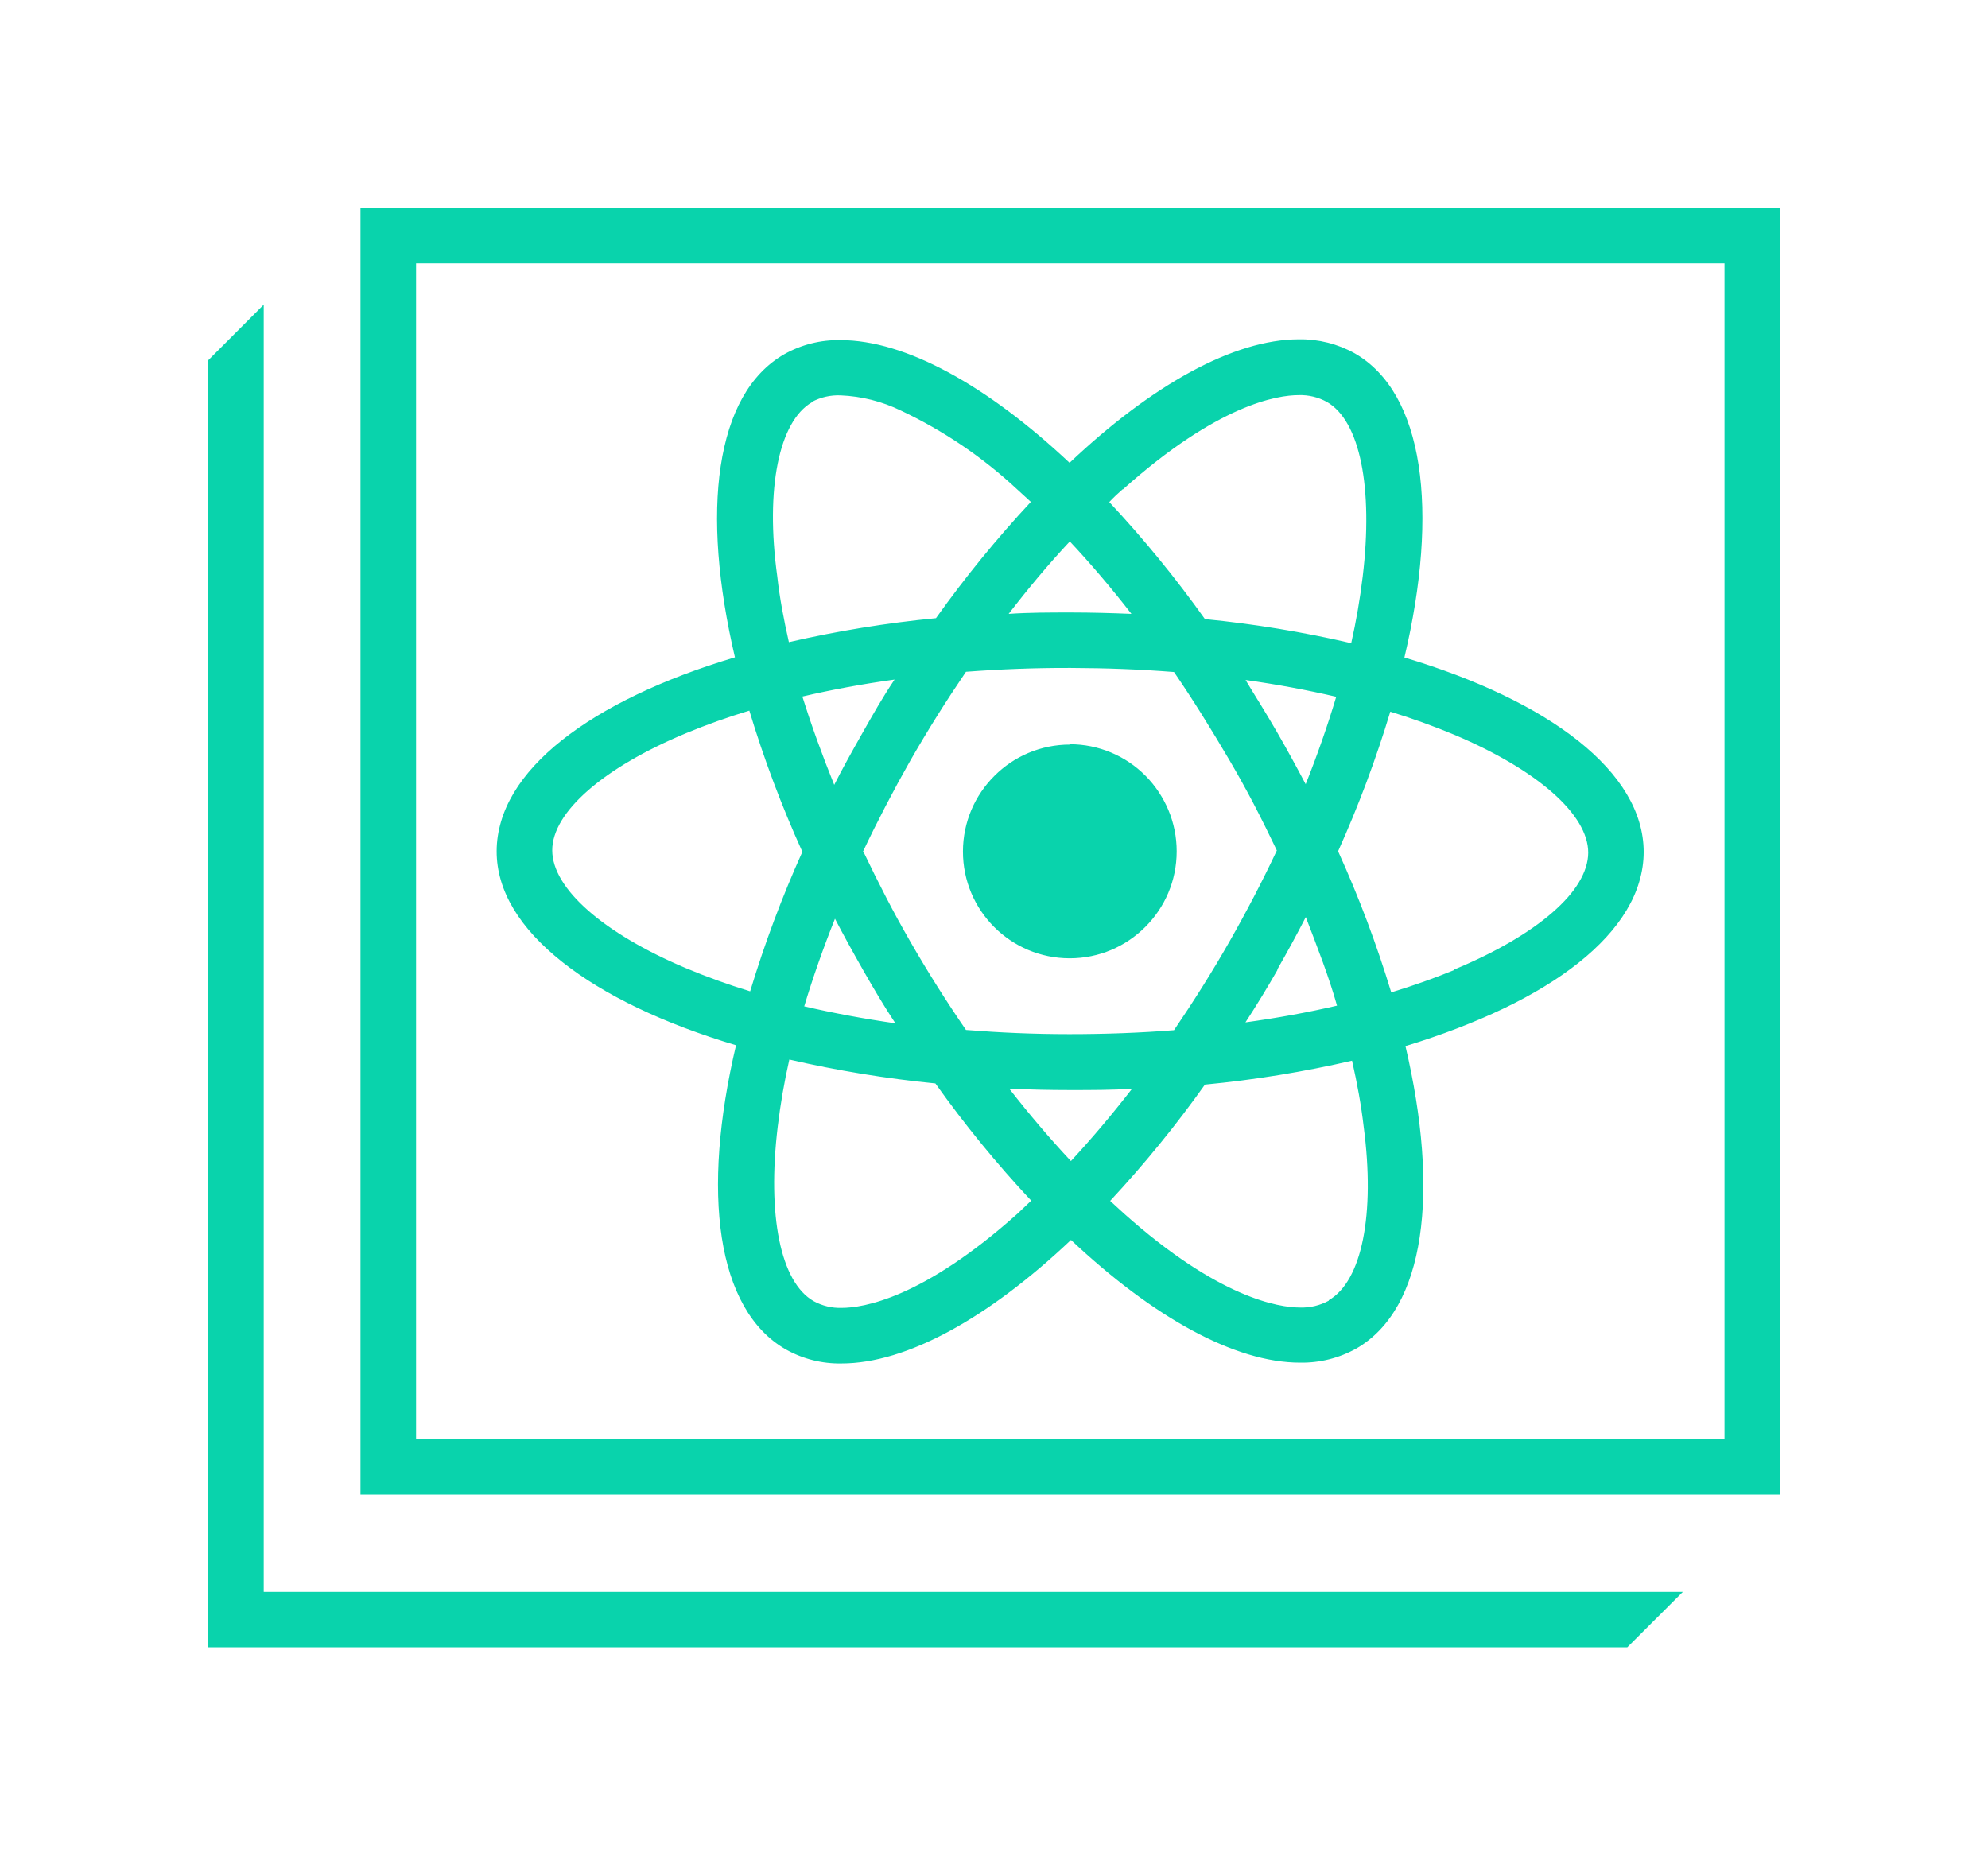
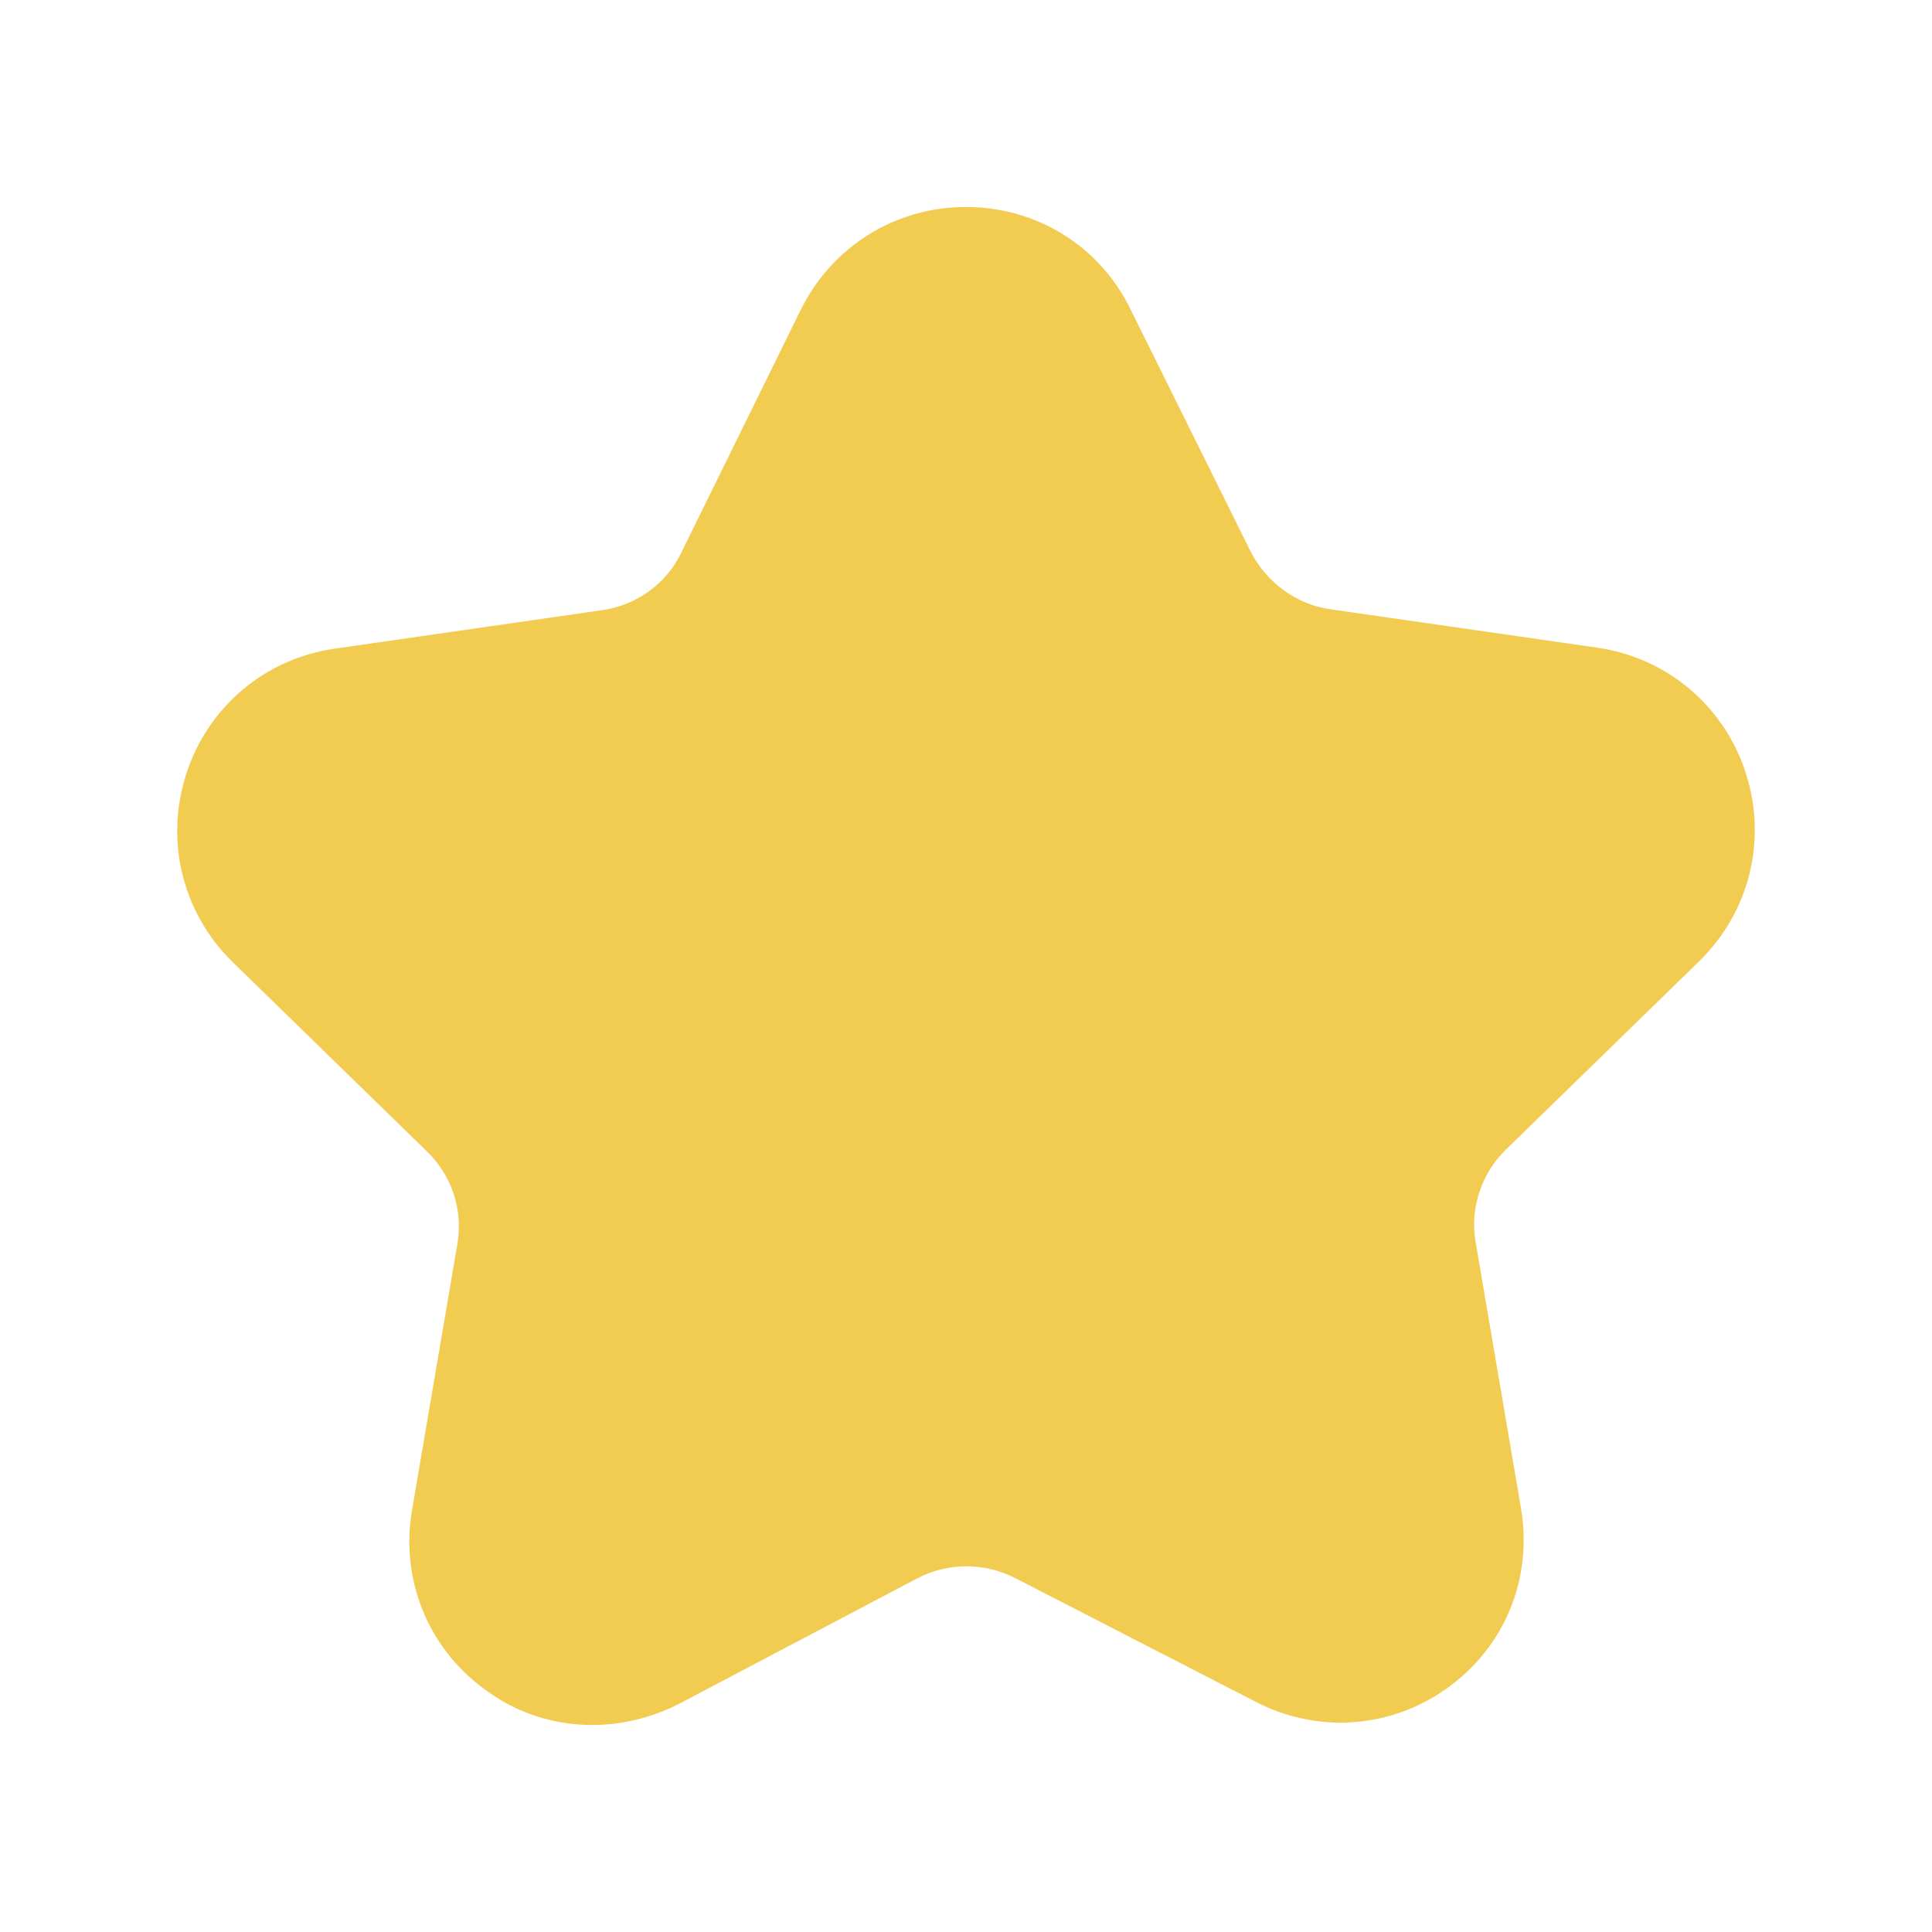
- <svg xmlns="http://www.w3.org/2000/svg" viewBox="0 0 170.96 159.93">
-   <defs>
-     <style>.cls-1{fill:#09d3ac;}</style>
-   </defs>
-   <path class="cls-1" d="M141.35,73.27c0-6.89-8.11-13-20.58-16.73,3-12.67,1.69-22.75-4.28-26.16a9.55,9.55,0,0,0-4.79-1.2c-5.57,0-12.61,3.89-19.72,10.62-7.11-6.68-14.13-10.55-19.69-10.55a9.46,9.46,0,0,0-4.86,1.22c-5.94,3.42-7.17,13.44-4.21,26.05-12.41,3.71-20.48,9.77-20.5,16.63s8.12,13,20.59,16.72c-3,12.68-1.7,22.75,4.28,26.16a9.41,9.41,0,0,0,4.78,1.2c5.58,0,12.62-3.89,19.73-10.62,7.1,6.68,14.12,10.55,19.69,10.55a9.59,9.59,0,0,0,4.86-1.22c5.94-3.42,7.16-13.44,4.21-26C133.27,86.18,141.34,80.12,141.35,73.27ZM96.56,42.06c8.19-7.33,13.31-8.12,15.13-8.12h0a4.71,4.71,0,0,1,2.42.58c2.86,1.63,4,7.38,3.09,15a56.73,56.73,0,0,1-1,5.79,97.7,97.7,0,0,0-12.58-2.07,98.47,98.47,0,0,0-8.24-10.08C95.75,42.79,96.15,42.42,96.56,42.06ZM71.77,78.94c.78,1.5,1.61,3,2.47,4.51S76,86.49,77,88c-2.71-.39-5.34-.88-7.84-1.46C69.86,84,70.75,81.5,71.77,78.94ZM69,59.9c2.53-.59,5.18-1.08,7.93-1.46-1,1.48-1.86,3-2.76,4.59s-1.69,3-2.46,4.52Q70.18,63.65,69,59.9Zm5.21,13.34q1.86-3.93,4.09-7.86c1.5-2.62,3.11-5.17,4.77-7.61,2.91-.22,5.91-.34,9-.33s6,.12,8.89.35c1.66,2.42,3.25,5,4.75,7.55s2.88,5.22,4.12,7.83c-1.23,2.62-2.6,5.25-4.08,7.85s-3.11,5.18-4.77,7.62c-2.91.23-5.91.34-9,.34s-6-.13-8.89-.36c-1.66-2.42-3.26-4.94-4.76-7.55S75.5,75.85,74.25,73.24Zm32.86-14.77c2.72.38,5.35.87,7.84,1.45-.74,2.47-1.62,5-2.64,7.55-.79-1.5-1.61-3-2.48-4.51S108,59.93,107.11,58.47Zm2.76,24.92q1.29-2.27,2.46-4.53c1,2.6,2,5.16,2.7,7.66-2.52.59-5.17,1.07-7.92,1.45Q108.52,85.75,109.87,83.39ZM92,46.56c1.8,1.92,3.57,4,5.3,6.23-1.71-.07-3.46-.12-5.23-.12s-3.58,0-5.33.12C88.45,50.57,90.2,48.48,92,46.56Zm-22.18-12A4.82,4.82,0,0,1,72.29,34a13.11,13.11,0,0,1,5.19,1.31,39.07,39.07,0,0,1,10,6.78l1.17,1.07a98.49,98.49,0,0,0-8.16,10,98.88,98.88,0,0,0-12.65,2.06c-.44-1.94-.8-3.84-1-5.67C65.8,42,67,36.24,69.81,34.6ZM64.53,85.26a58.75,58.75,0,0,1-5.54-2c-7.1-3-11.5-6.85-11.5-10.14S51.91,66,59,63.05a57.63,57.63,0,0,1,5.44-1.94A97.93,97.93,0,0,0,69,73.25,98.72,98.72,0,0,0,64.53,85.26Zm23,19.1c-8.19,7.33-13.31,8.11-15.14,8.11a4.69,4.69,0,0,1-2.42-.58c-2.86-1.63-4-7.38-3.09-15a56.07,56.07,0,0,1,1-5.78,99.51,99.51,0,0,0,12.58,2.06,97.17,97.17,0,0,0,8.24,10.08Zm4.57-4.51c-1.8-1.92-3.57-4-5.31-6.23,1.72.08,3.47.12,5.24.12s3.58,0,5.33-.11C95.63,95.85,93.87,97.93,92.09,99.85Zm22.18,12a4.82,4.82,0,0,1-2.48.59c-1.82,0-7-.8-15.16-8.1l-1.17-1.07a98.44,98.44,0,0,0,8.15-10,97,97,0,0,0,12.66-2.06c.44,1.94.79,3.84,1,5.67C118.27,104.42,117.12,110.18,114.27,111.81Zm10.8-28.44c-1.71.7-3.52,1.35-5.44,1.93a98.54,98.54,0,0,0-4.57-12.14,98.1,98.1,0,0,0,4.49-12,58.75,58.75,0,0,1,5.54,2c7.09,3,11.5,6.85,11.49,10.14S132.17,80.42,125.07,83.37ZM92,82.39a9.18,9.18,0,1,0-9.17-9.19A9.17,9.17,0,0,0,92,82.39ZM31,17.88V128.53H153.07V17.88ZM148.3,123.77H35.78V22.65H148.3Zm-85-33.9c-3,12.68-1.7,22.75,4.28,26.16a9.41,9.41,0,0,0,4.78,1.2c5.58,0,12.62-3.89,19.73-10.62,7.1,6.68,14.12,10.55,19.69,10.55a9.59,9.59,0,0,0,4.86-1.22c5.94-3.42,7.16-13.44,4.21-26,12.41-3.72,20.48-9.78,20.49-16.63s-8.11-13-20.58-16.73c3-12.67,1.69-22.75-4.28-26.16a9.55,9.55,0,0,0-4.79-1.2c-5.57,0-12.61,3.89-19.72,10.62-7.11-6.68-14.13-10.55-19.69-10.55a9.46,9.46,0,0,0-4.86,1.22c-5.94,3.42-7.17,13.44-4.21,26.05-12.41,3.71-20.48,9.77-20.5,16.63S50.84,86.13,63.31,89.87Zm24.21,14.49c-8.19,7.33-13.31,8.11-15.14,8.11a4.69,4.69,0,0,1-2.42-.58c-2.86-1.63-4-7.38-3.09-15a56.07,56.07,0,0,1,1-5.78,99.51,99.51,0,0,0,12.58,2.06,97.17,97.17,0,0,0,8.24,10.08Zm24.79-36.89c-.79-1.5-1.61-3-2.48-4.51s-1.8-3-2.72-4.49c2.72.38,5.35.87,7.84,1.45C114.21,62.39,113.33,64.92,112.31,67.47Zm2.72,19c-2.52.59-5.17,1.07-7.92,1.45q1.41-2.22,2.76-4.58t2.46-4.53C113.37,81.46,114.28,84,115,86.52Zm-5.21-13.35c-1.23,2.62-2.6,5.25-4.08,7.85s-3.11,5.18-4.77,7.62c-2.91.23-5.91.34-9,.34s-6-.13-8.89-.36c-1.66-2.42-3.26-4.94-4.76-7.55s-2.87-5.22-4.12-7.83q1.86-3.93,4.09-7.86c1.5-2.62,3.11-5.17,4.77-7.61,2.91-.22,5.91-.34,9-.33s6,.12,8.89.35c1.66,2.42,3.25,5,4.75,7.55S108.58,70.56,109.82,73.17ZM77,88c-2.71-.39-5.34-.88-7.84-1.46.74-2.46,1.63-5,2.65-7.55.78,1.5,1.61,3,2.47,4.51S76,86.49,77,88ZM74.21,63c-.87,1.5-1.69,3-2.46,4.52Q70.18,63.65,69,59.9c2.53-.59,5.18-1.08,7.93-1.46C76,59.92,75.11,61.45,74.21,63ZM92.09,99.85c-1.8-1.92-3.57-4-5.31-6.23,1.72.08,3.47.12,5.24.12s3.58,0,5.33-.11C95.63,95.85,93.87,97.93,92.09,99.85Zm22.18,12a4.82,4.82,0,0,1-2.48.59c-1.82,0-7-.8-15.16-8.1l-1.17-1.07a98.44,98.44,0,0,0,8.15-10,97,97,0,0,0,12.66-2.06c.44,1.94.79,3.84,1,5.67C118.27,104.42,117.12,110.18,114.27,111.81Zm5.28-50.66a58.75,58.75,0,0,1,5.54,2c7.09,3,11.5,6.85,11.49,10.14s-4.41,7.16-11.51,10.11c-1.71.7-3.52,1.35-5.44,1.93a98.54,98.54,0,0,0-4.57-12.14A98.1,98.1,0,0,0,119.55,61.15Zm-23-19.09c8.19-7.33,13.31-8.12,15.13-8.12h0a4.71,4.71,0,0,1,2.42.58c2.86,1.63,4,7.38,3.09,15a56.73,56.73,0,0,1-1,5.79,97.7,97.7,0,0,0-12.58-2.07,98.47,98.47,0,0,0-8.24-10.08C95.75,42.79,96.15,42.42,96.56,42.06ZM92,46.56c1.8,1.92,3.57,4,5.3,6.23-1.71-.07-3.46-.12-5.23-.12s-3.58,0-5.33.12C88.45,50.57,90.2,48.48,92,46.56Zm-22.18-12A4.82,4.82,0,0,1,72.29,34a13.11,13.11,0,0,1,5.19,1.31,39.07,39.07,0,0,1,10,6.78l1.17,1.07a98.49,98.49,0,0,0-8.16,10,98.88,98.88,0,0,0-12.65,2.06c-.44-1.94-.8-3.84-1-5.67C65.8,42,67,36.24,69.81,34.6ZM59,63.05a57.63,57.63,0,0,1,5.44-1.94A97.93,97.93,0,0,0,69,73.25a98.72,98.72,0,0,0-4.49,12,58.75,58.75,0,0,1-5.54-2c-7.1-3-11.5-6.85-11.5-10.14S51.91,66,59,63.05Zm33,1a9.18,9.18,0,1,0,9.17,9.19A9.17,9.17,0,0,0,92,64Zm0,0a9.18,9.18,0,1,0,9.17,9.19A9.17,9.17,0,0,0,92,64Zm0,0a9.18,9.18,0,1,0,9.17,9.19A9.17,9.17,0,0,0,92,64Zm49.35,9.24c0-6.89-8.11-13-20.58-16.73,3-12.67,1.69-22.75-4.28-26.16a9.55,9.55,0,0,0-4.79-1.2c-5.57,0-12.61,3.89-19.72,10.62-7.11-6.68-14.13-10.55-19.69-10.55a9.46,9.46,0,0,0-4.86,1.22c-5.94,3.42-7.17,13.44-4.21,26.05-12.41,3.71-20.48,9.77-20.5,16.63s8.12,13,20.59,16.72c-3,12.68-1.7,22.75,4.28,26.16a9.41,9.41,0,0,0,4.78,1.2c5.58,0,12.62-3.89,19.73-10.62,7.1,6.68,14.12,10.55,19.69,10.55a9.59,9.59,0,0,0,4.86-1.22c5.94-3.42,7.16-13.44,4.21-26C133.27,86.18,141.34,80.12,141.35,73.27ZM96.56,42.06c8.19-7.33,13.31-8.12,15.13-8.12h0a4.71,4.71,0,0,1,2.42.58c2.86,1.63,4,7.38,3.09,15a56.73,56.73,0,0,1-1,5.79,97.7,97.7,0,0,0-12.58-2.07,98.47,98.47,0,0,0-8.24-10.08C95.75,42.79,96.15,42.42,96.56,42.06ZM71.77,78.94c.78,1.5,1.61,3,2.47,4.51S76,86.49,77,88c-2.71-.39-5.34-.88-7.84-1.46C69.86,84,70.75,81.5,71.77,78.94ZM69,59.9c2.53-.59,5.18-1.08,7.93-1.46-1,1.48-1.86,3-2.76,4.59s-1.69,3-2.46,4.52Q70.18,63.65,69,59.9Zm5.21,13.34q1.86-3.93,4.09-7.86c1.5-2.62,3.11-5.17,4.77-7.61,2.91-.22,5.91-.34,9-.33s6,.12,8.89.35c1.66,2.42,3.25,5,4.75,7.55s2.88,5.22,4.12,7.83c-1.23,2.62-2.6,5.25-4.08,7.85s-3.11,5.18-4.77,7.62c-2.91.23-5.91.34-9,.34s-6-.13-8.89-.36c-1.66-2.42-3.26-4.94-4.76-7.55S75.5,75.85,74.25,73.24Zm32.86-14.77c2.72.38,5.35.87,7.84,1.45-.74,2.47-1.62,5-2.64,7.55-.79-1.5-1.61-3-2.48-4.51S108,59.93,107.11,58.47Zm2.76,24.92q1.29-2.27,2.46-4.53c1,2.6,2,5.16,2.7,7.66-2.52.59-5.17,1.07-7.92,1.45Q108.52,85.75,109.87,83.39ZM92,46.56c1.8,1.92,3.57,4,5.3,6.23-1.71-.07-3.46-.12-5.23-.12s-3.58,0-5.33.12C88.45,50.57,90.2,48.48,92,46.56Zm-22.18-12A4.82,4.82,0,0,1,72.29,34a13.11,13.11,0,0,1,5.19,1.31,39.07,39.07,0,0,1,10,6.78l1.17,1.07a98.49,98.49,0,0,0-8.16,10,98.88,98.88,0,0,0-12.65,2.06c-.44-1.94-.8-3.84-1-5.67C65.8,42,67,36.24,69.81,34.6ZM64.53,85.26a58.75,58.75,0,0,1-5.54-2c-7.1-3-11.5-6.85-11.5-10.14S51.91,66,59,63.05a57.63,57.63,0,0,1,5.44-1.94A97.93,97.93,0,0,0,69,73.25,98.72,98.72,0,0,0,64.53,85.26Zm23,19.1c-8.19,7.33-13.31,8.11-15.14,8.11a4.69,4.69,0,0,1-2.42-.58c-2.86-1.63-4-7.38-3.09-15a56.07,56.07,0,0,1,1-5.78,99.51,99.51,0,0,0,12.58,2.06,97.17,97.17,0,0,0,8.24,10.08Zm4.57-4.51c-1.8-1.92-3.57-4-5.31-6.23,1.72.08,3.47.12,5.24.12s3.58,0,5.33-.11C95.63,95.85,93.87,97.93,92.09,99.85Zm22.18,12a4.82,4.82,0,0,1-2.48.59c-1.82,0-7-.8-15.16-8.1l-1.17-1.07a98.44,98.44,0,0,0,8.15-10,97,97,0,0,0,12.66-2.06c.44,1.94.79,3.84,1,5.67C118.27,104.42,117.12,110.18,114.27,111.81Zm10.8-28.44c-1.71.7-3.52,1.35-5.44,1.93a98.54,98.54,0,0,0-4.57-12.14,98.1,98.1,0,0,0,4.49-12,58.75,58.75,0,0,1,5.54,2c7.09,3,11.5,6.85,11.49,10.14S132.17,80.42,125.07,83.37ZM92,82.39a9.18,9.18,0,1,0-9.17-9.19A9.17,9.17,0,0,0,92,82.39Zm-69.32,54.5V26.2L17.89,31V141.66H139.94l4.78-4.77Z" />
+ <svg xmlns="http://www.w3.org/2000/svg" t="1572492565474" class="icon" viewBox="0 0 1024 1024" version="1.1" p-id="2553" width="200" height="200">
+   <path d="M313.992 914.286c-20.376 0-40.229-6.269-56.947-18.808-30.302-21.943-44.931-58.514-38.661-95.086l24.033-141.061c3.135-18.286-3.135-36.571-16.196-49.11L123.298 509.91c-26.645-26.122-36.049-64.261-24.555-99.788 11.494-35.527 41.796-61.127 78.89-66.351l141.584-20.376c18.286-2.612 33.959-14.106 41.796-30.302l63.216-128.522C440.947 130.612 474.384 109.714 512 109.714s71.053 20.898 87.249 54.335L662.988 292.571c8.359 16.196 24.033 27.69 41.796 30.302l141.584 20.376c37.094 5.224 67.396 30.824 78.89 66.351 11.494 35.527 2.09 73.665-24.555 99.788l-102.4 99.788c-13.061 12.539-19.331 31.347-16.196 49.11l24.033 141.061c6.269 37.094-8.359 73.143-38.661 95.086-30.302 21.943-69.486 24.555-102.4 7.314L538.122 836.441c-16.196-8.359-35.527-8.359-51.722 0l-126.955 66.873c-14.629 7.314-30.302 10.971-45.453 10.971z m162.482-96.653z" fill="#F2CB51" p-id="2554" />
</svg>
